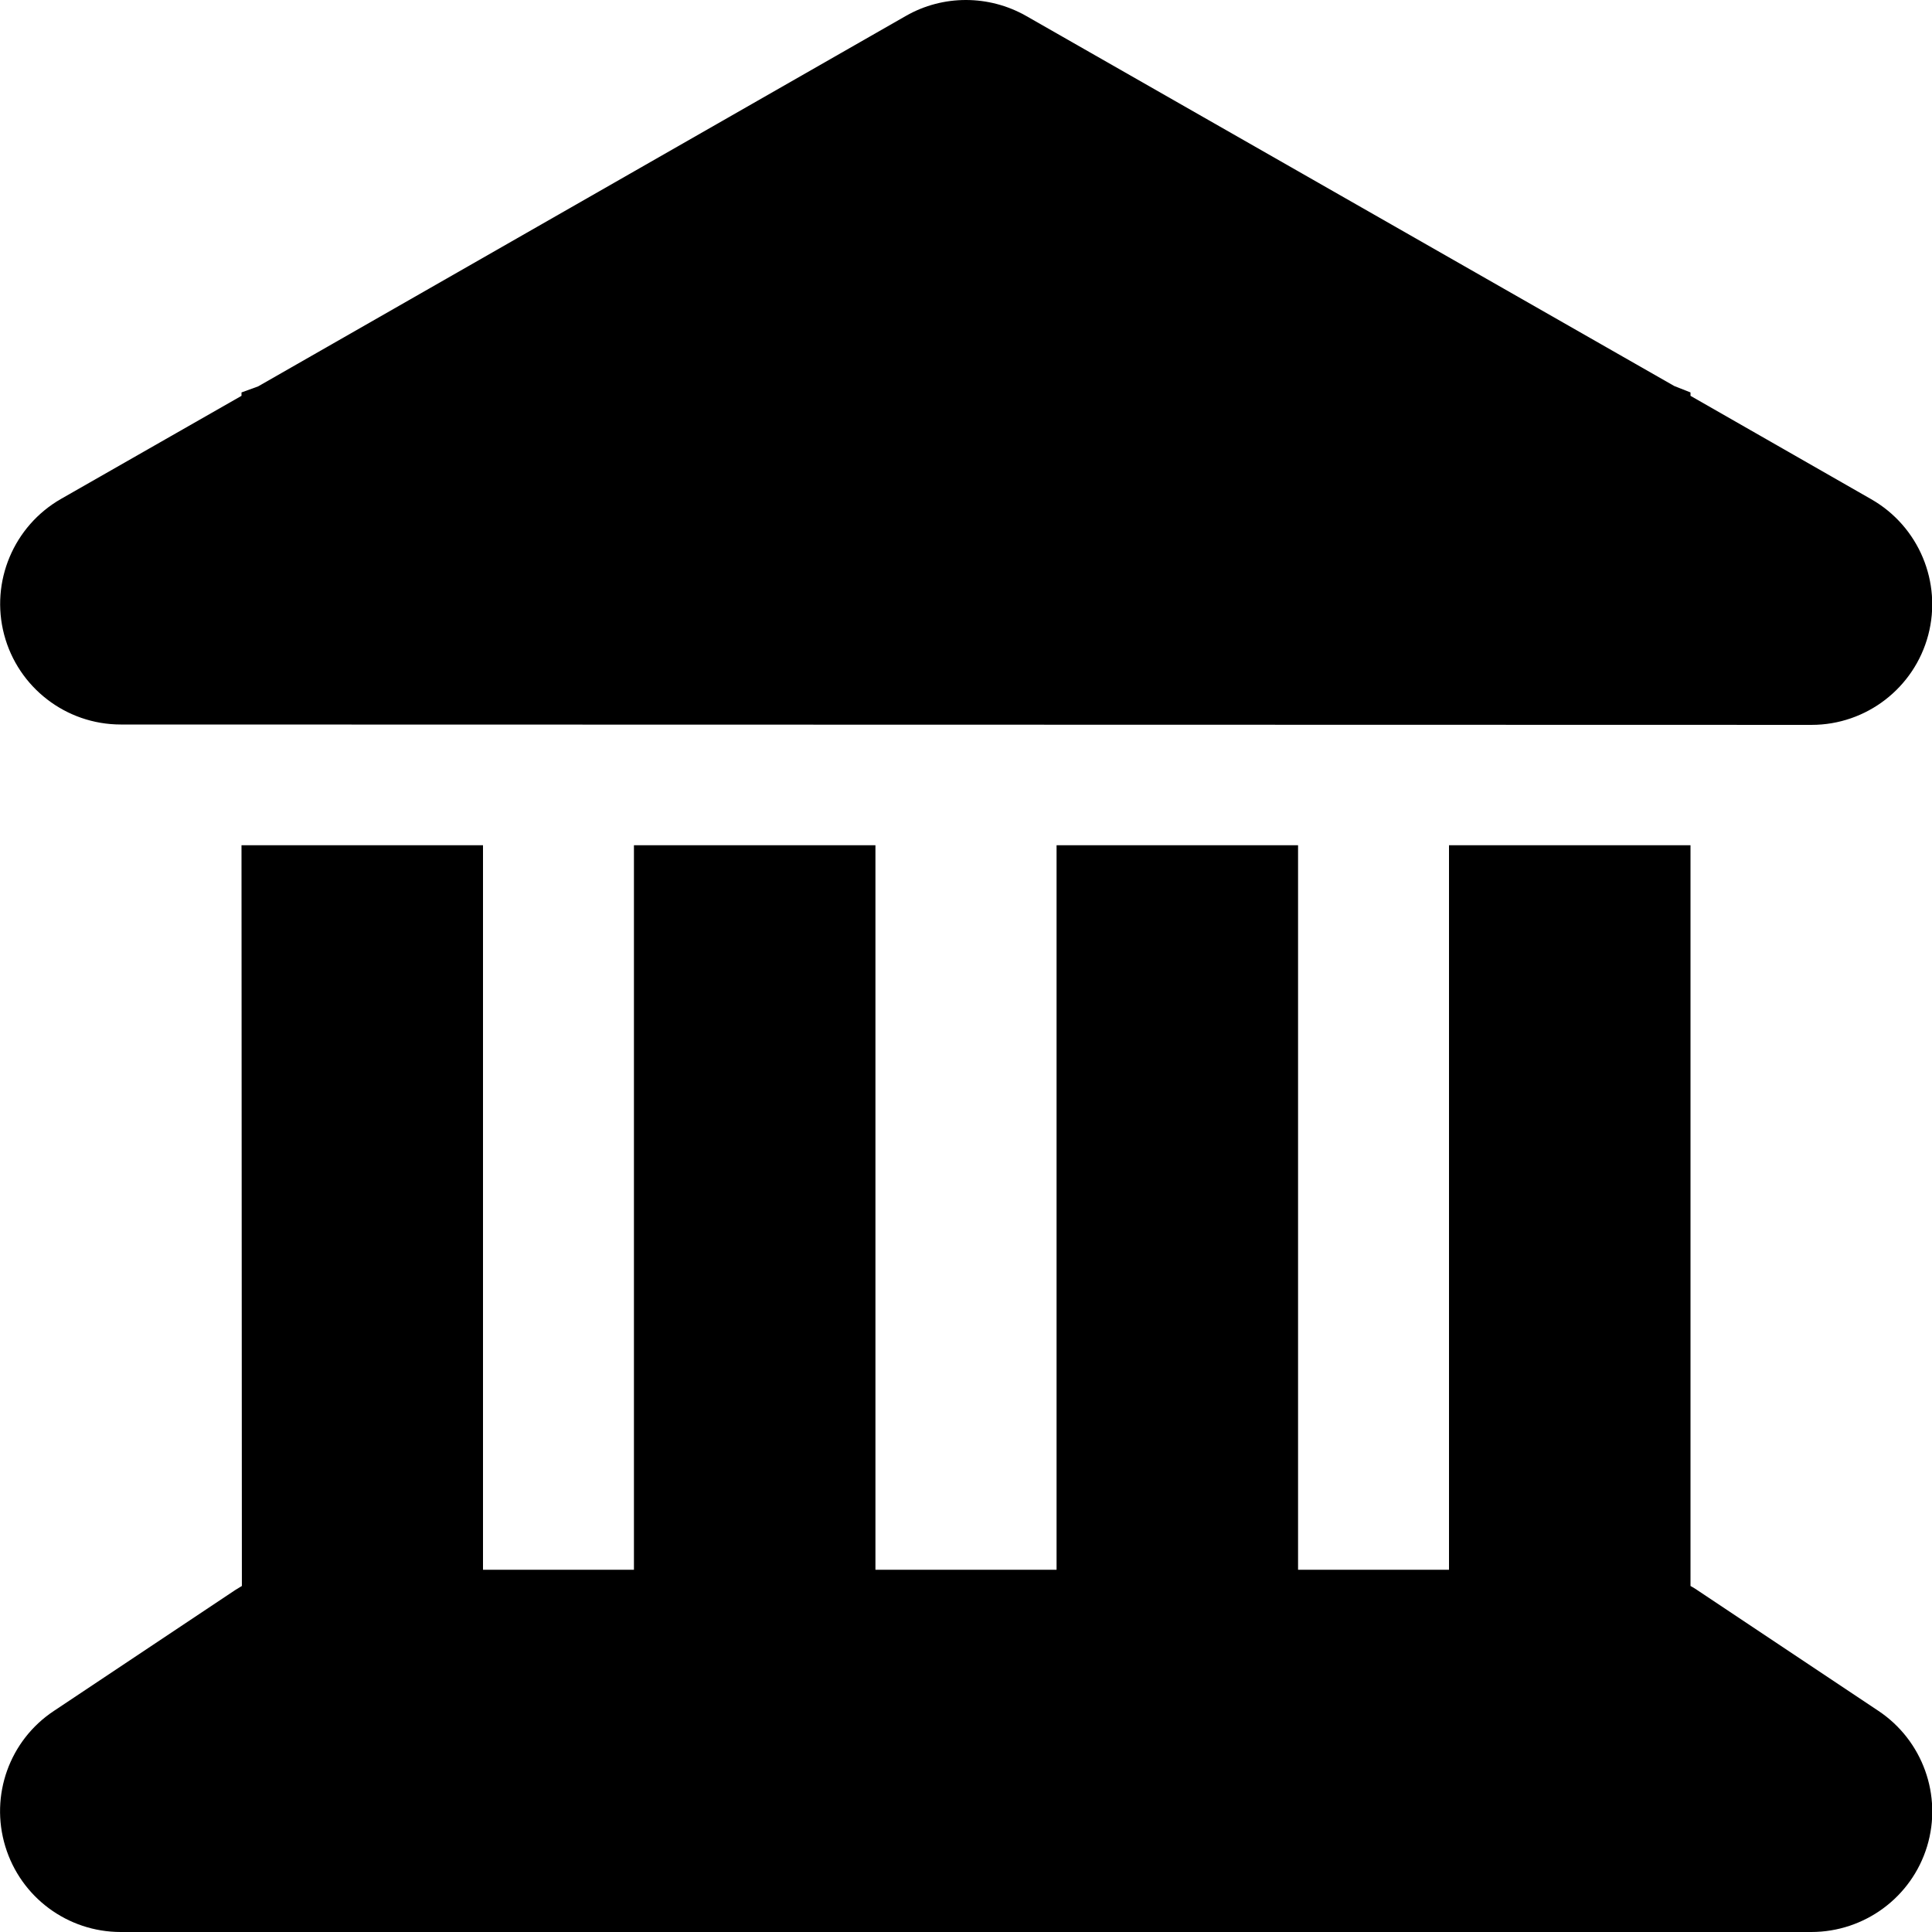
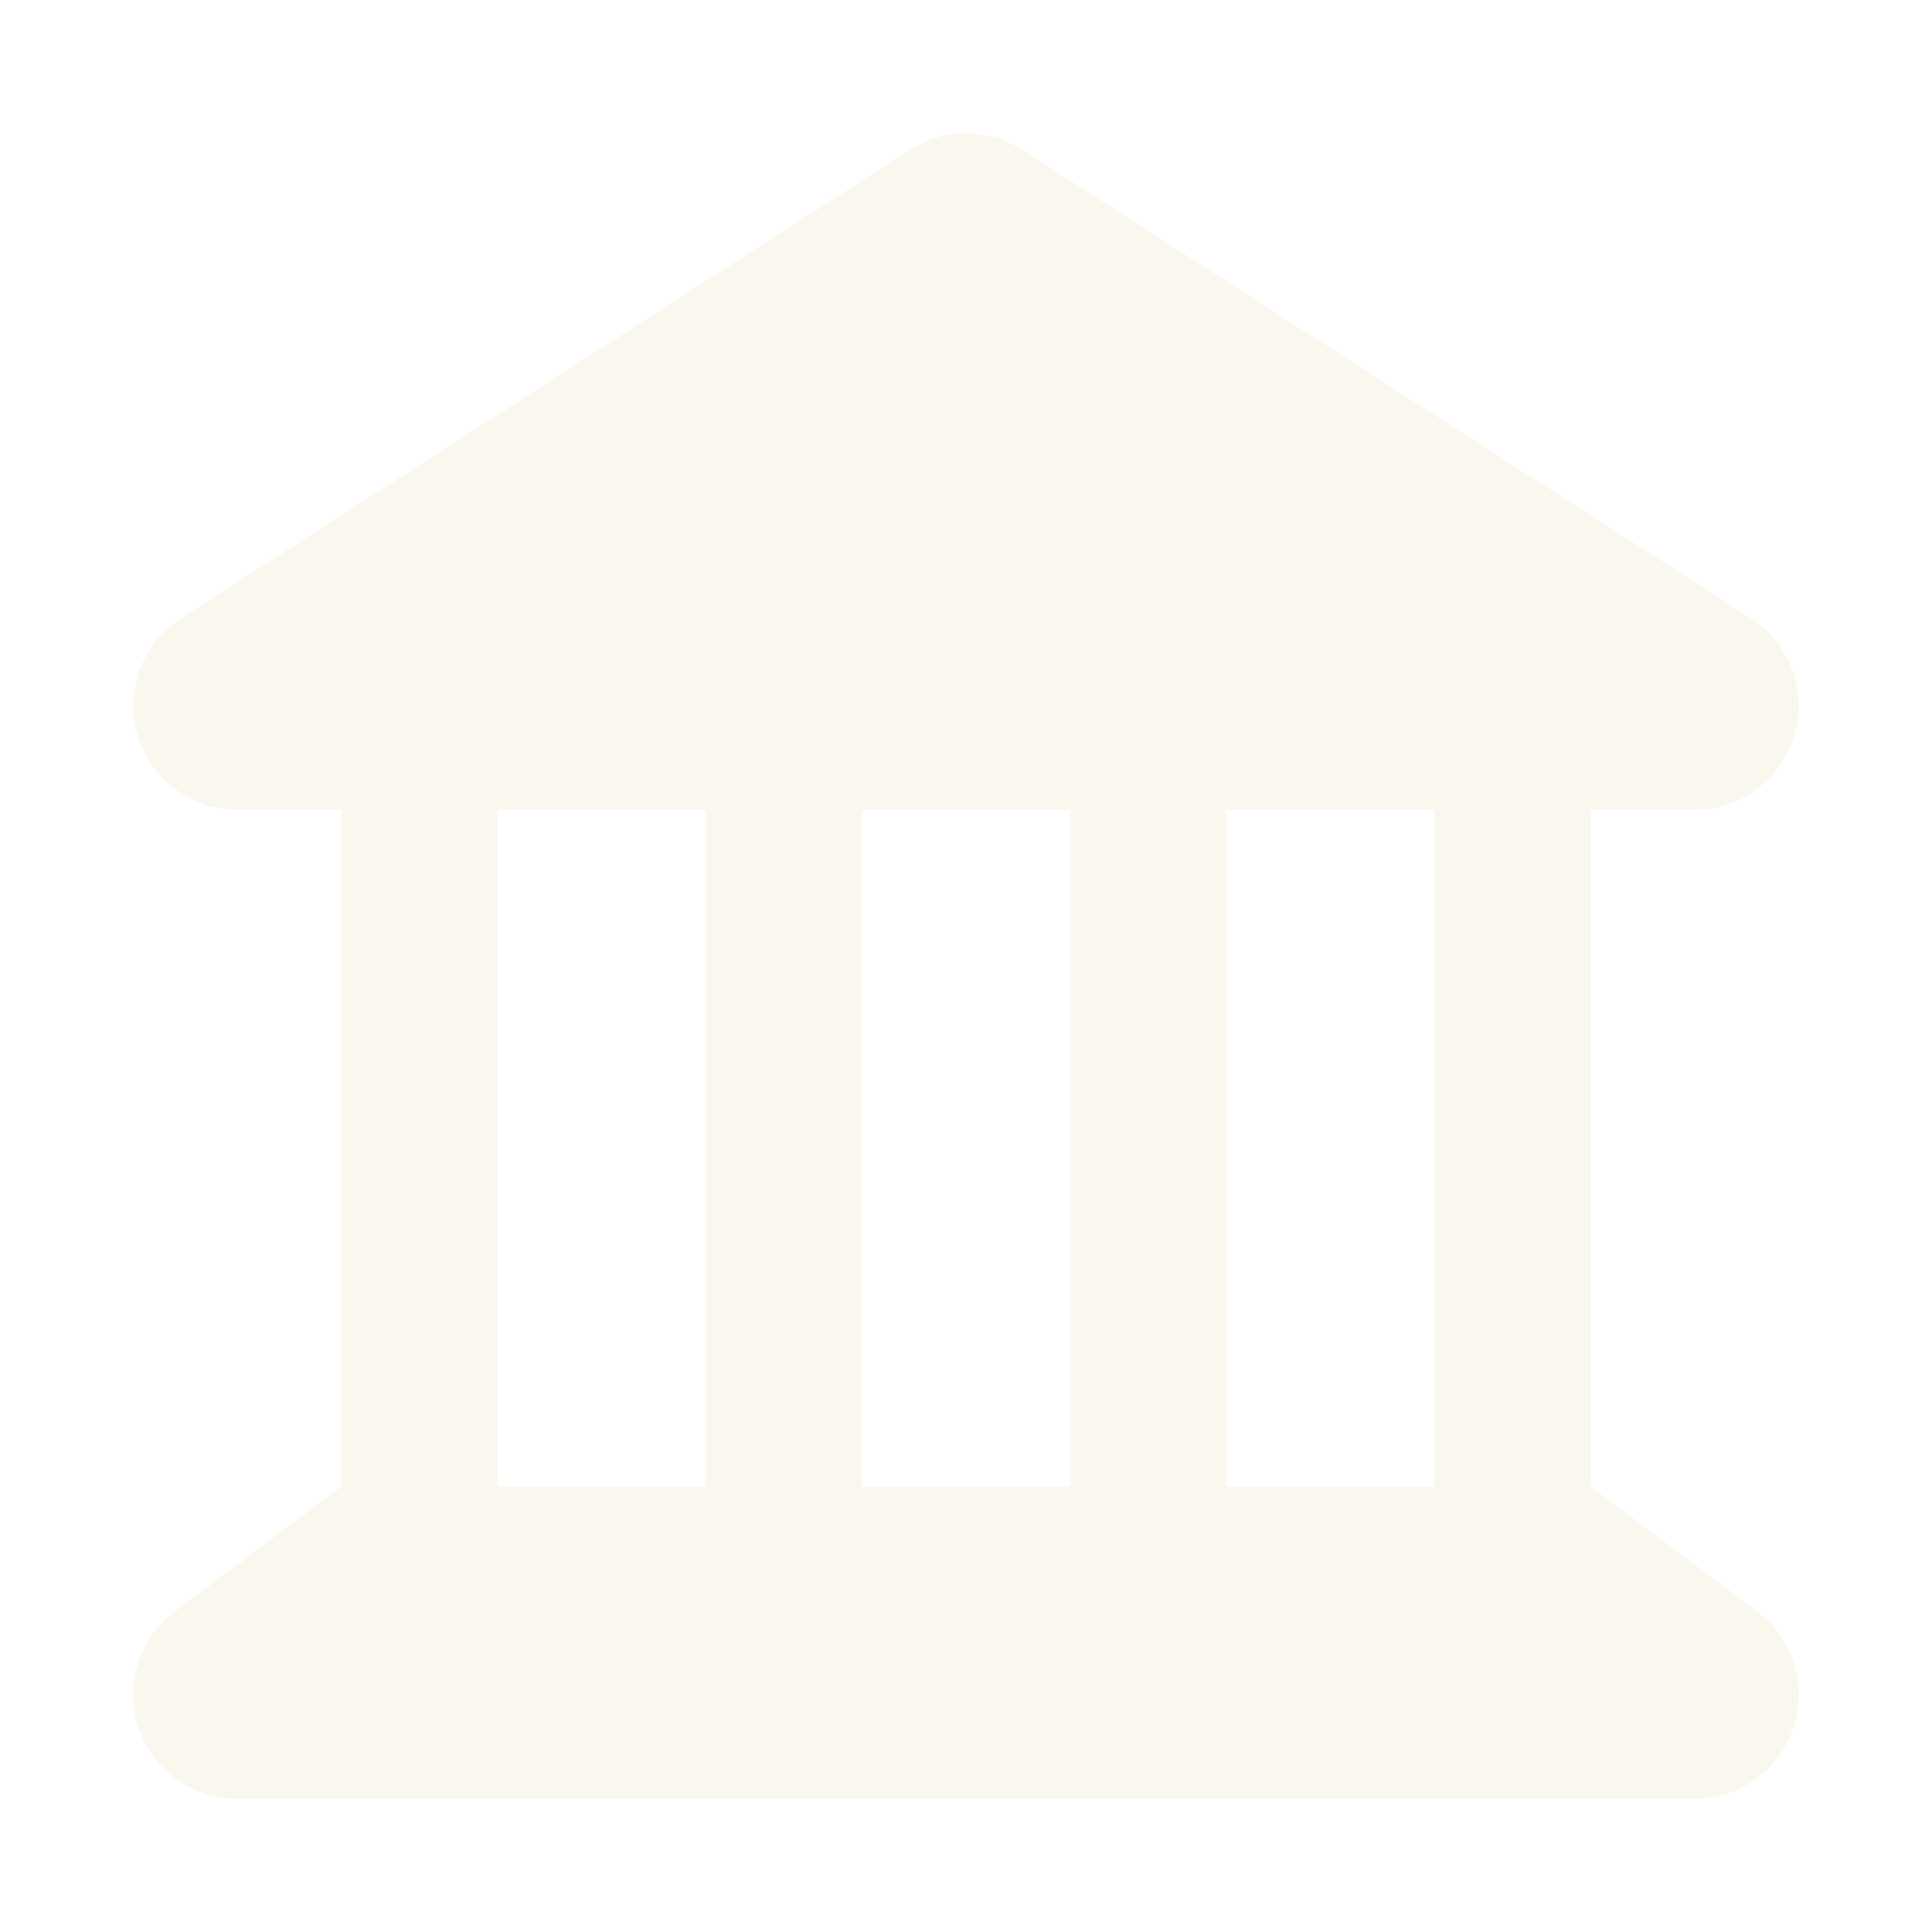
- <svg xmlns="http://www.w3.org/2000/svg" viewBox="0 0 512 512">
-   <path d="M240.1 4.2c9.8-5.6 21.9-5.6 31.8 0l171.8 98.1L448 104l0 .9 47.9 27.4c12.6 7.2 18.8 22 15.1 36s-16.4 23.8-30.9 23.8L32 192c-14.5 0-27.2-9.8-30.9-23.8s2.5-28.8 15.1-36L64 104.9l0-.9 4.4-1.6L240.1 4.2zM64 224l64 0 0 192 40 0 0-192 64 0 0 192 48 0 0-192 64 0 0 192 40 0 0-192 64 0 0 196.3c.6 .3 1.2 .7 1.8 1.1l48 32c11.7 7.8 17 22.4 12.9 35.9S494.1 512 480 512L32 512c-14.1 0-26.5-9.2-30.6-22.7s1.1-28.1 12.9-35.9l48-32c.6-.4 1.2-.7 1.8-1.1L64 224z" />
+ <svg xmlns="http://www.w3.org/2000/svg" viewBox="-40.96 -40.96 593.92 593.92">
+   <path fill="#faf8ee" d="M0 480c0 17.7 14.3 32 32 32l448 0c17.7 0 32-14.3 32-32 0-10.1-4.7-19.6-12.8-25.6l-51.2-38.4 0-208-48 0 0 208-64 0 0-208-48 0 0 208-64 0 0-208-48 0 0 208-64 0 0-208-48 0 0 208-51.2 38.4C4.7 460.4 0 469.9 0 480z" />
+   <path fill="#faf8ee" d="M273.3 5.1c-10.5-6.8-24.1-6.8-34.6 0l-224 144C2.8 156.8-2.7 171.4 1.3 185S17.8 208 32 208l448 0c14.2 0 26.7-9.4 30.7-23s-1.5-28.3-13.4-35.9l-224-144z" />
</svg>
